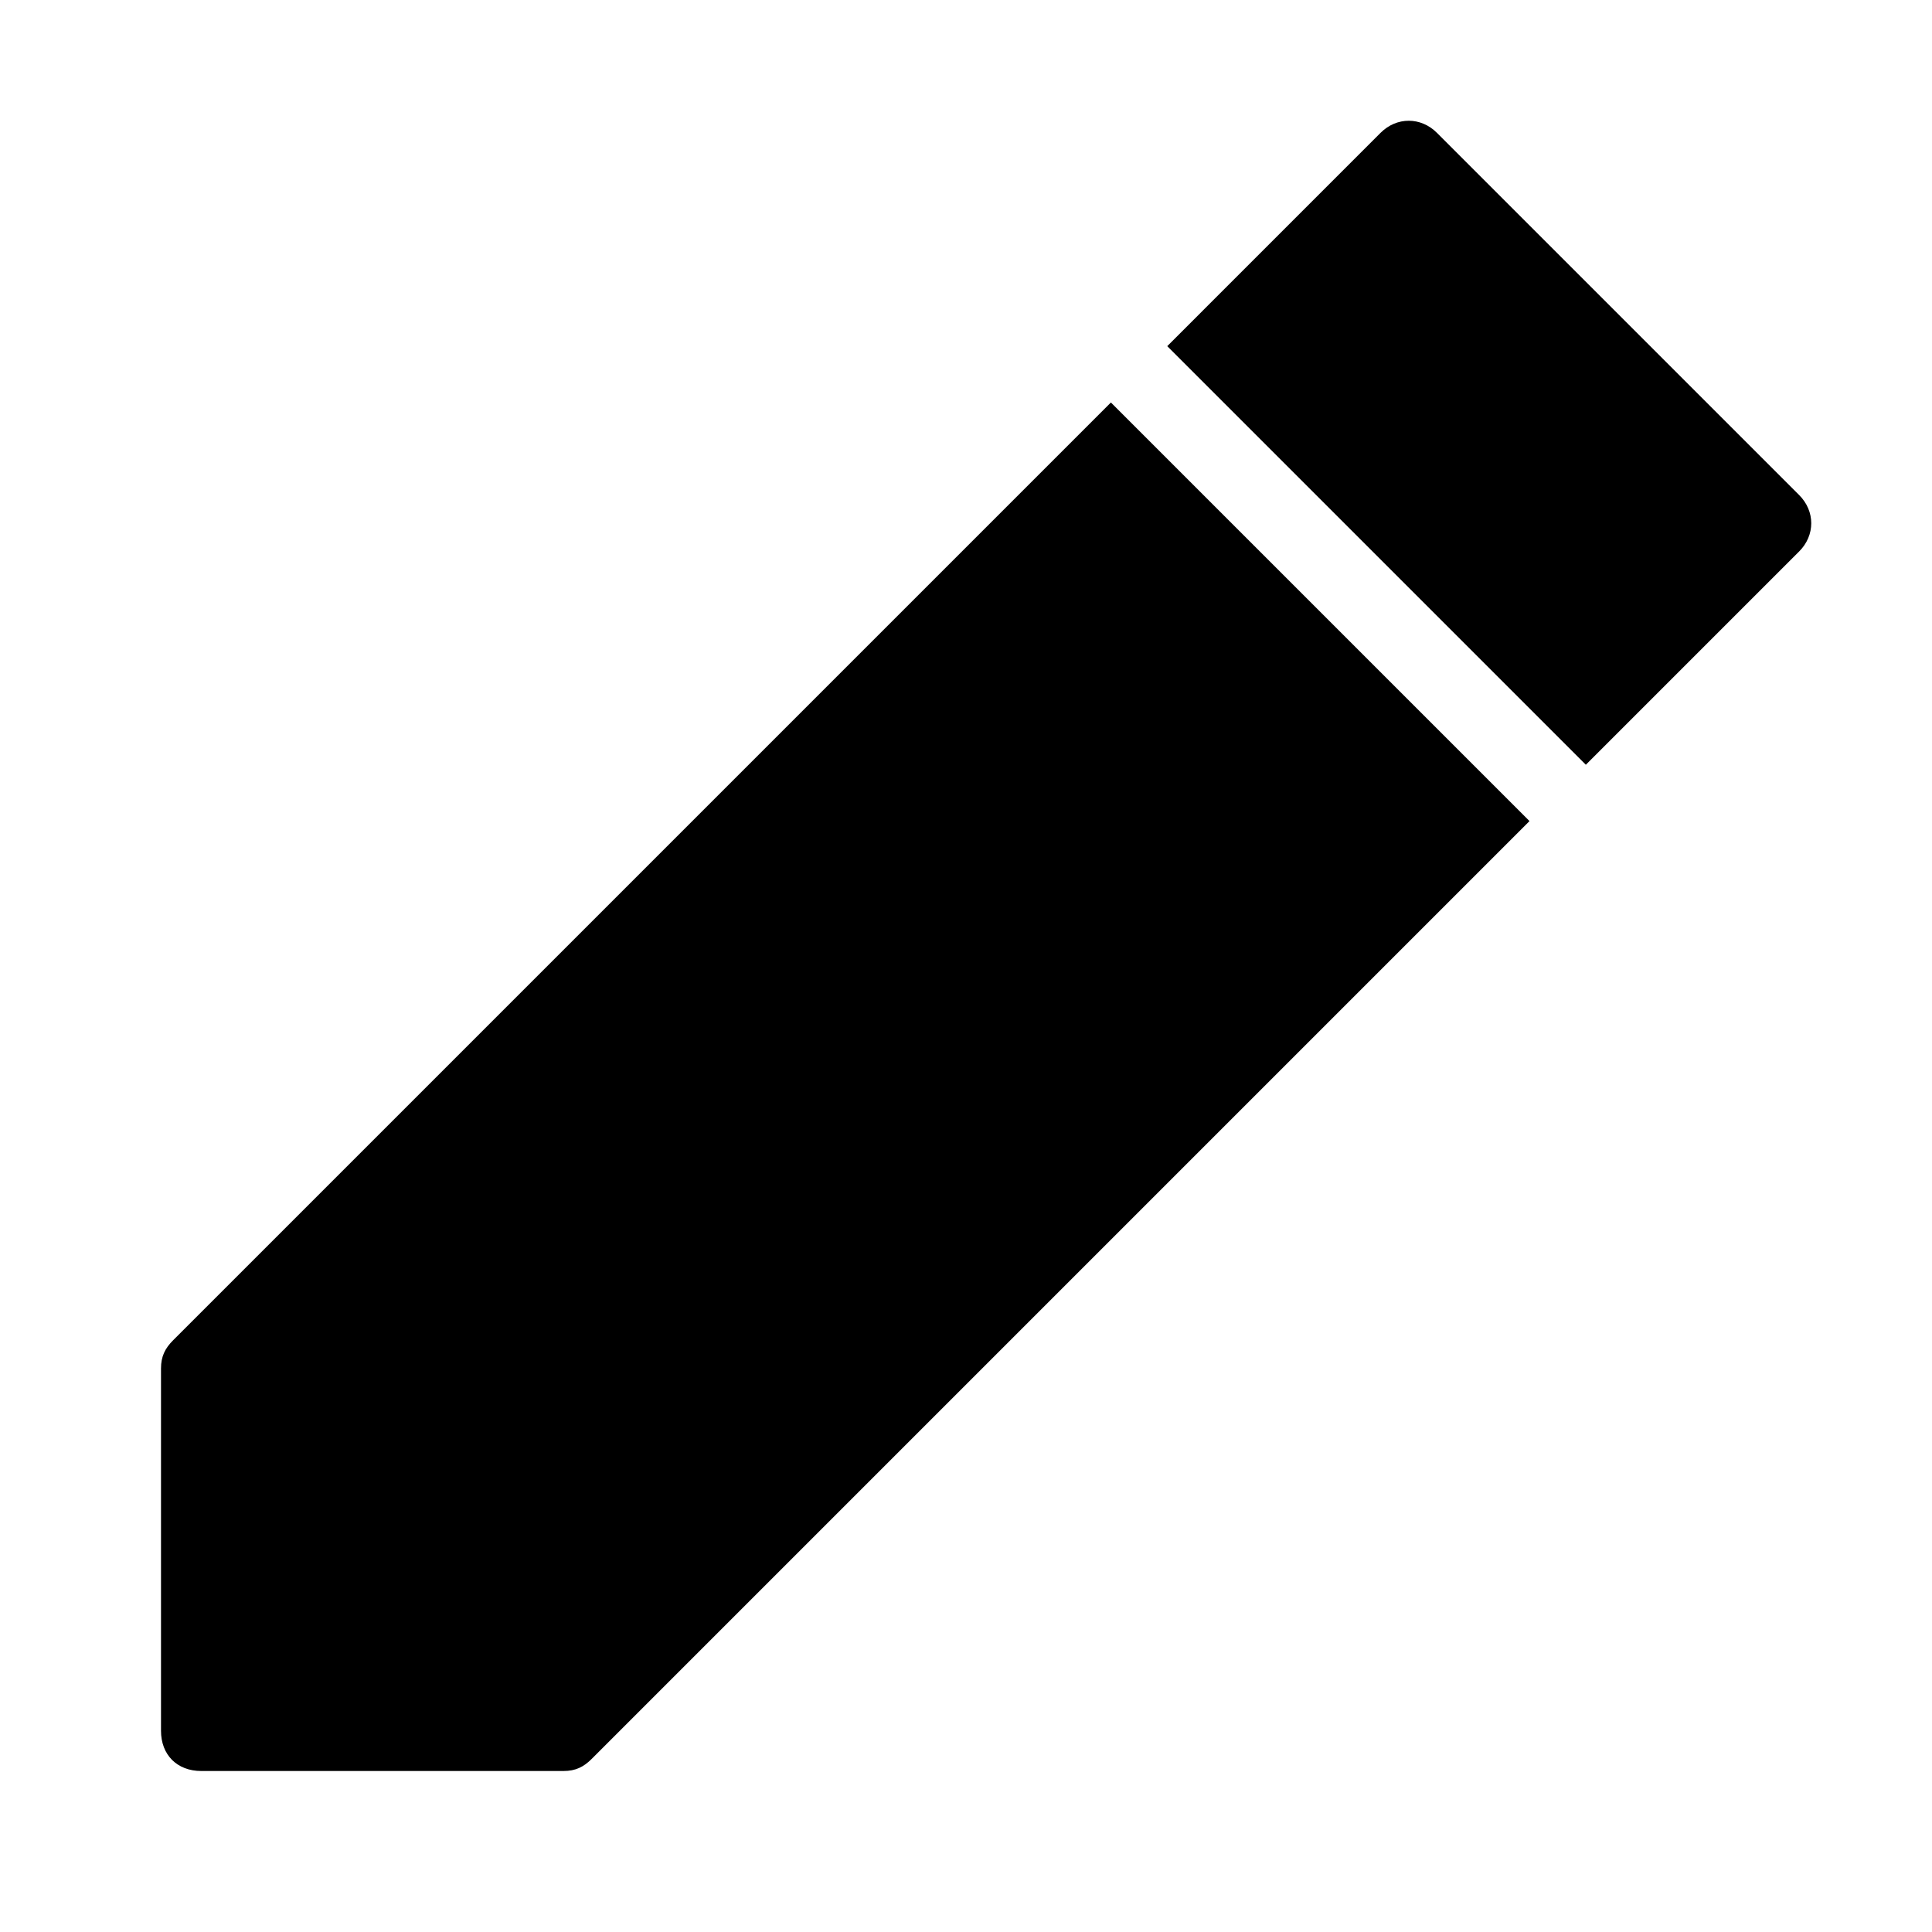
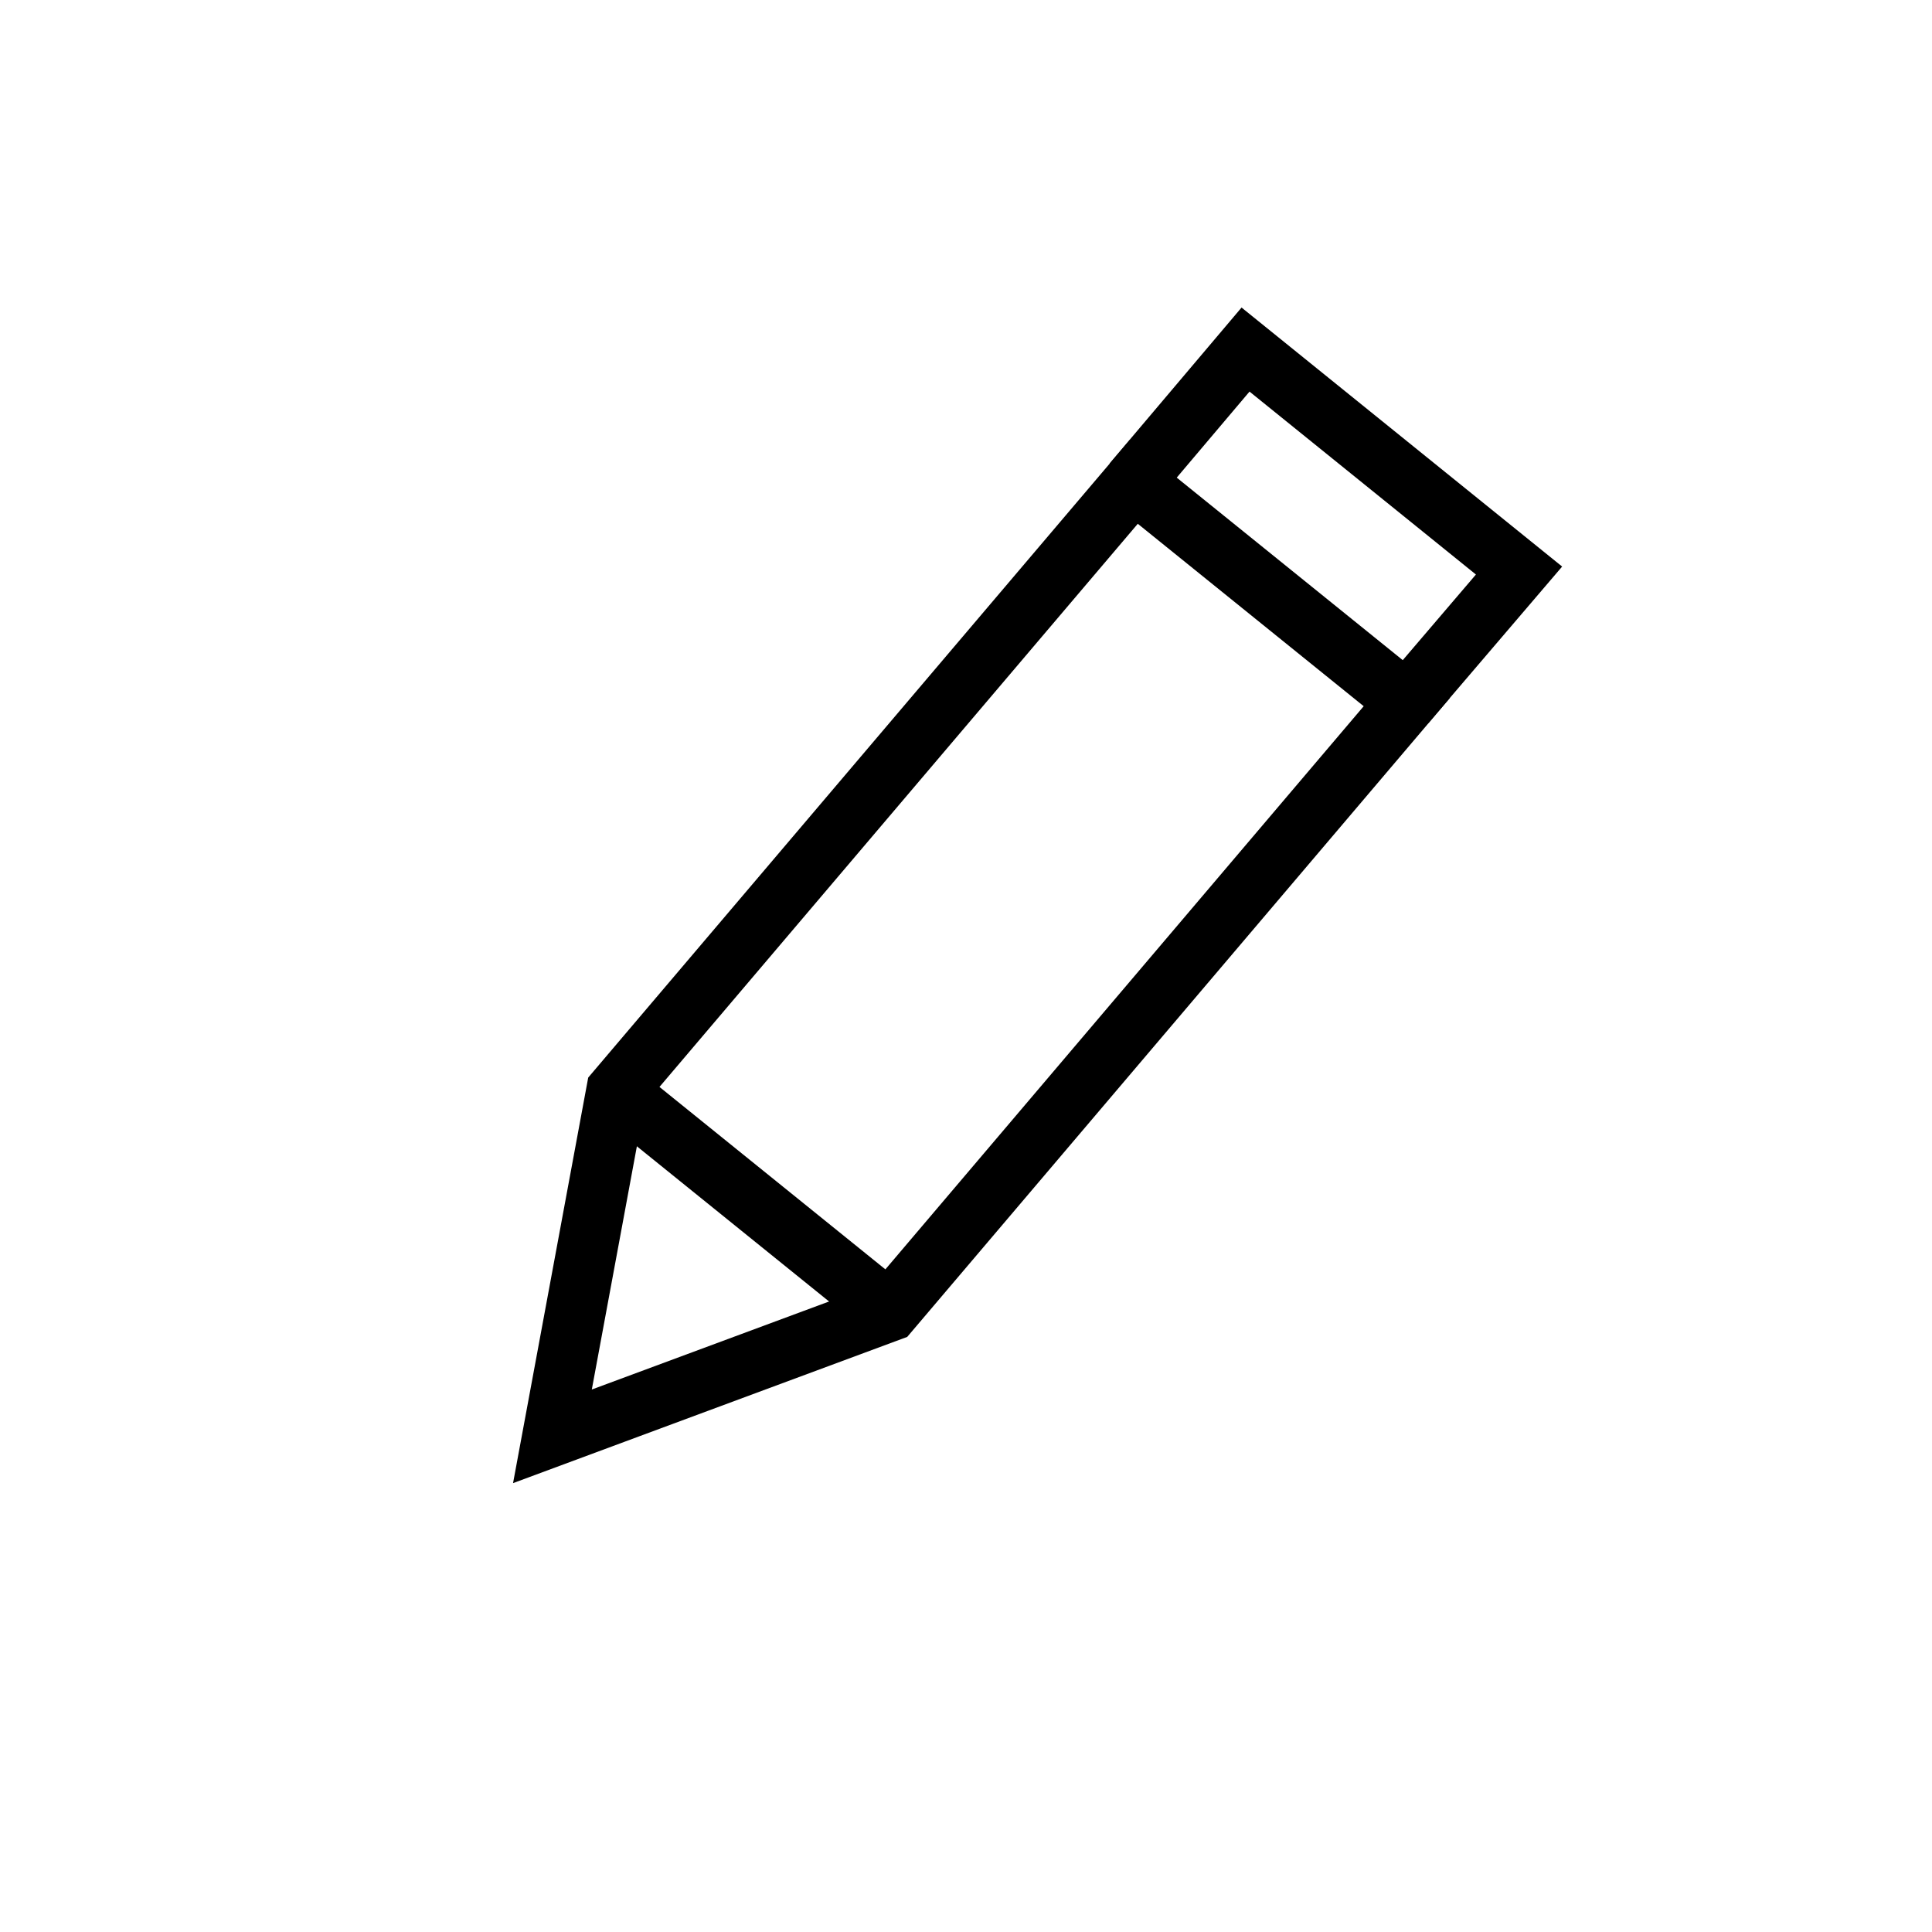
- <svg xmlns="http://www.w3.org/2000/svg" viewBox="0 0 48 48">
-   <path fill="currentColor" d="M27.6 10L4.3 33.3c-.2.2-.3.4-.3.7v9c0 .6.4 1 1 1h9c.3 0 .5-.1.7-.3L38 20.4 27.6 10zM44.7 12.3l-9-9c-.4-.4-1-.4-1.4 0L29 8.6 39.4 19l5.3-5.3c.4-.4.4-1 0-1.4z" />
+ <svg xmlns="http://www.w3.org/2000/svg" viewBox="0 0 32 32">
+   <g fill="none" stroke="currentColor" stroke-miterlimit="10">
+     <path d="M14.73 21.72l-5.58 2.07 1.06-5.72 8.57-10.09 4.52 3.65-8.57 10.09z" />
+     <path d="M18.76 8l1.87-2.21 4.53 3.66-1.88 2.2M10.21 18.07l4.52 3.65" />
+   </g>
</svg>
